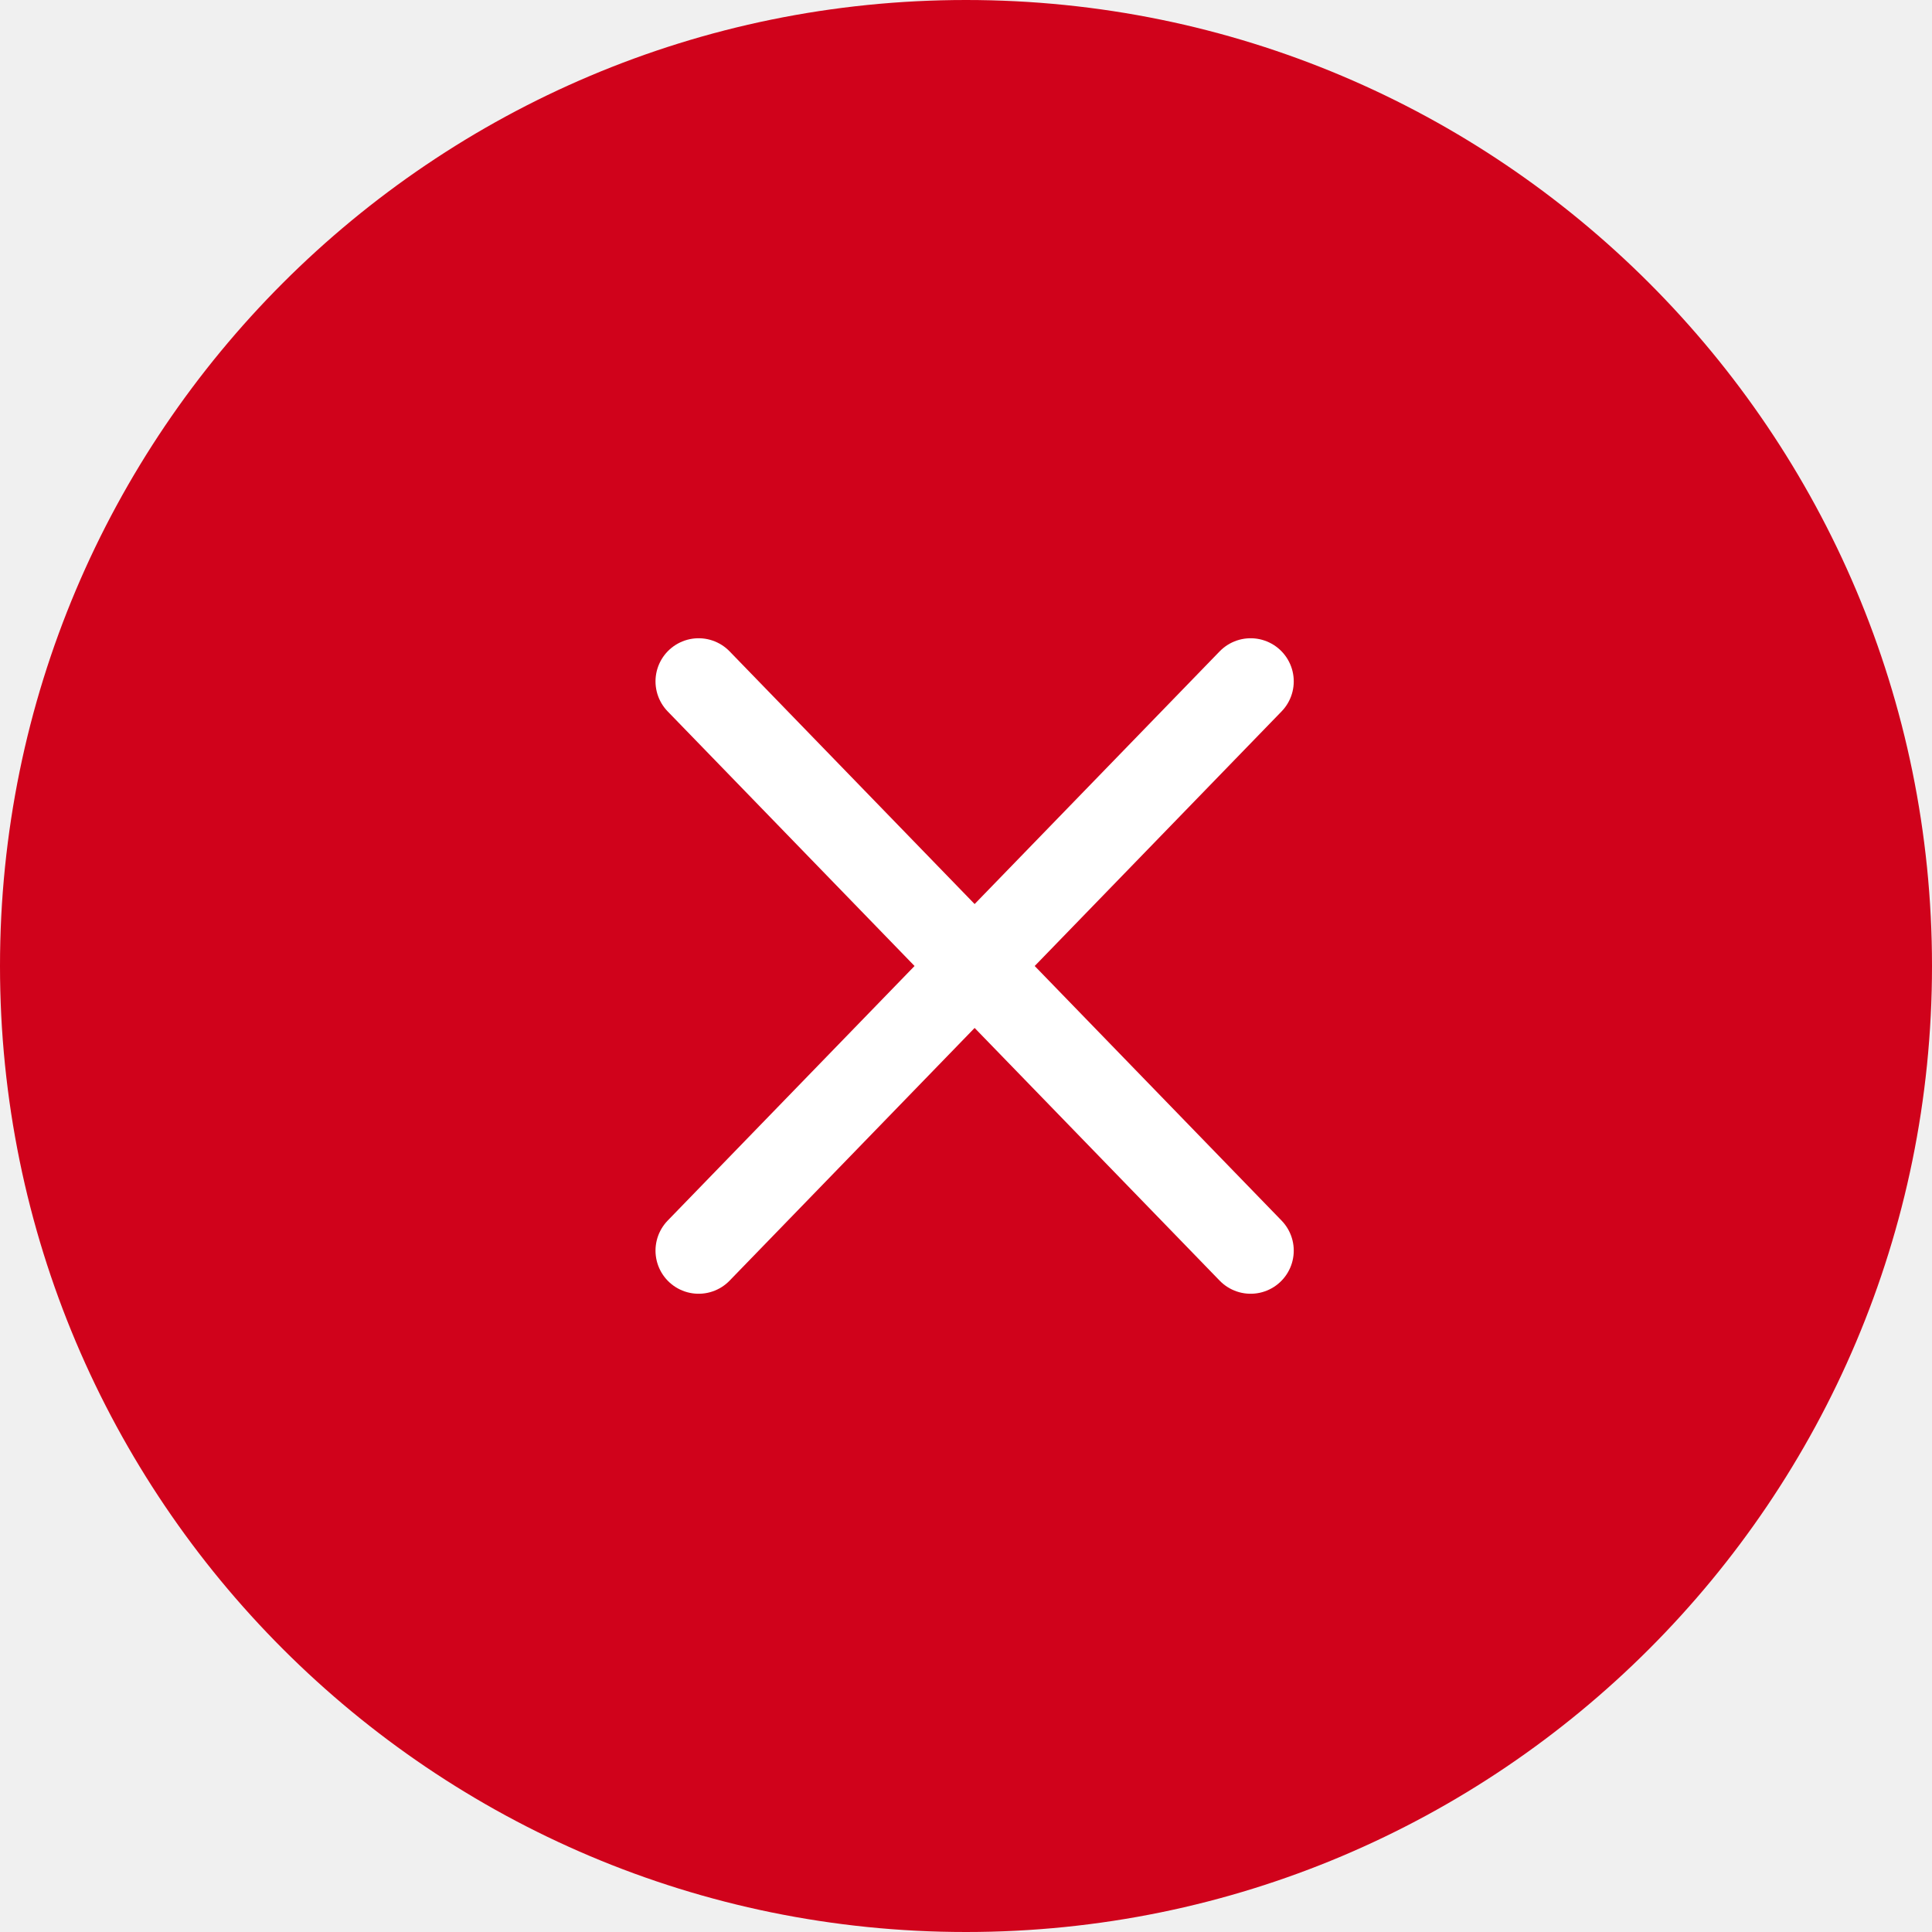
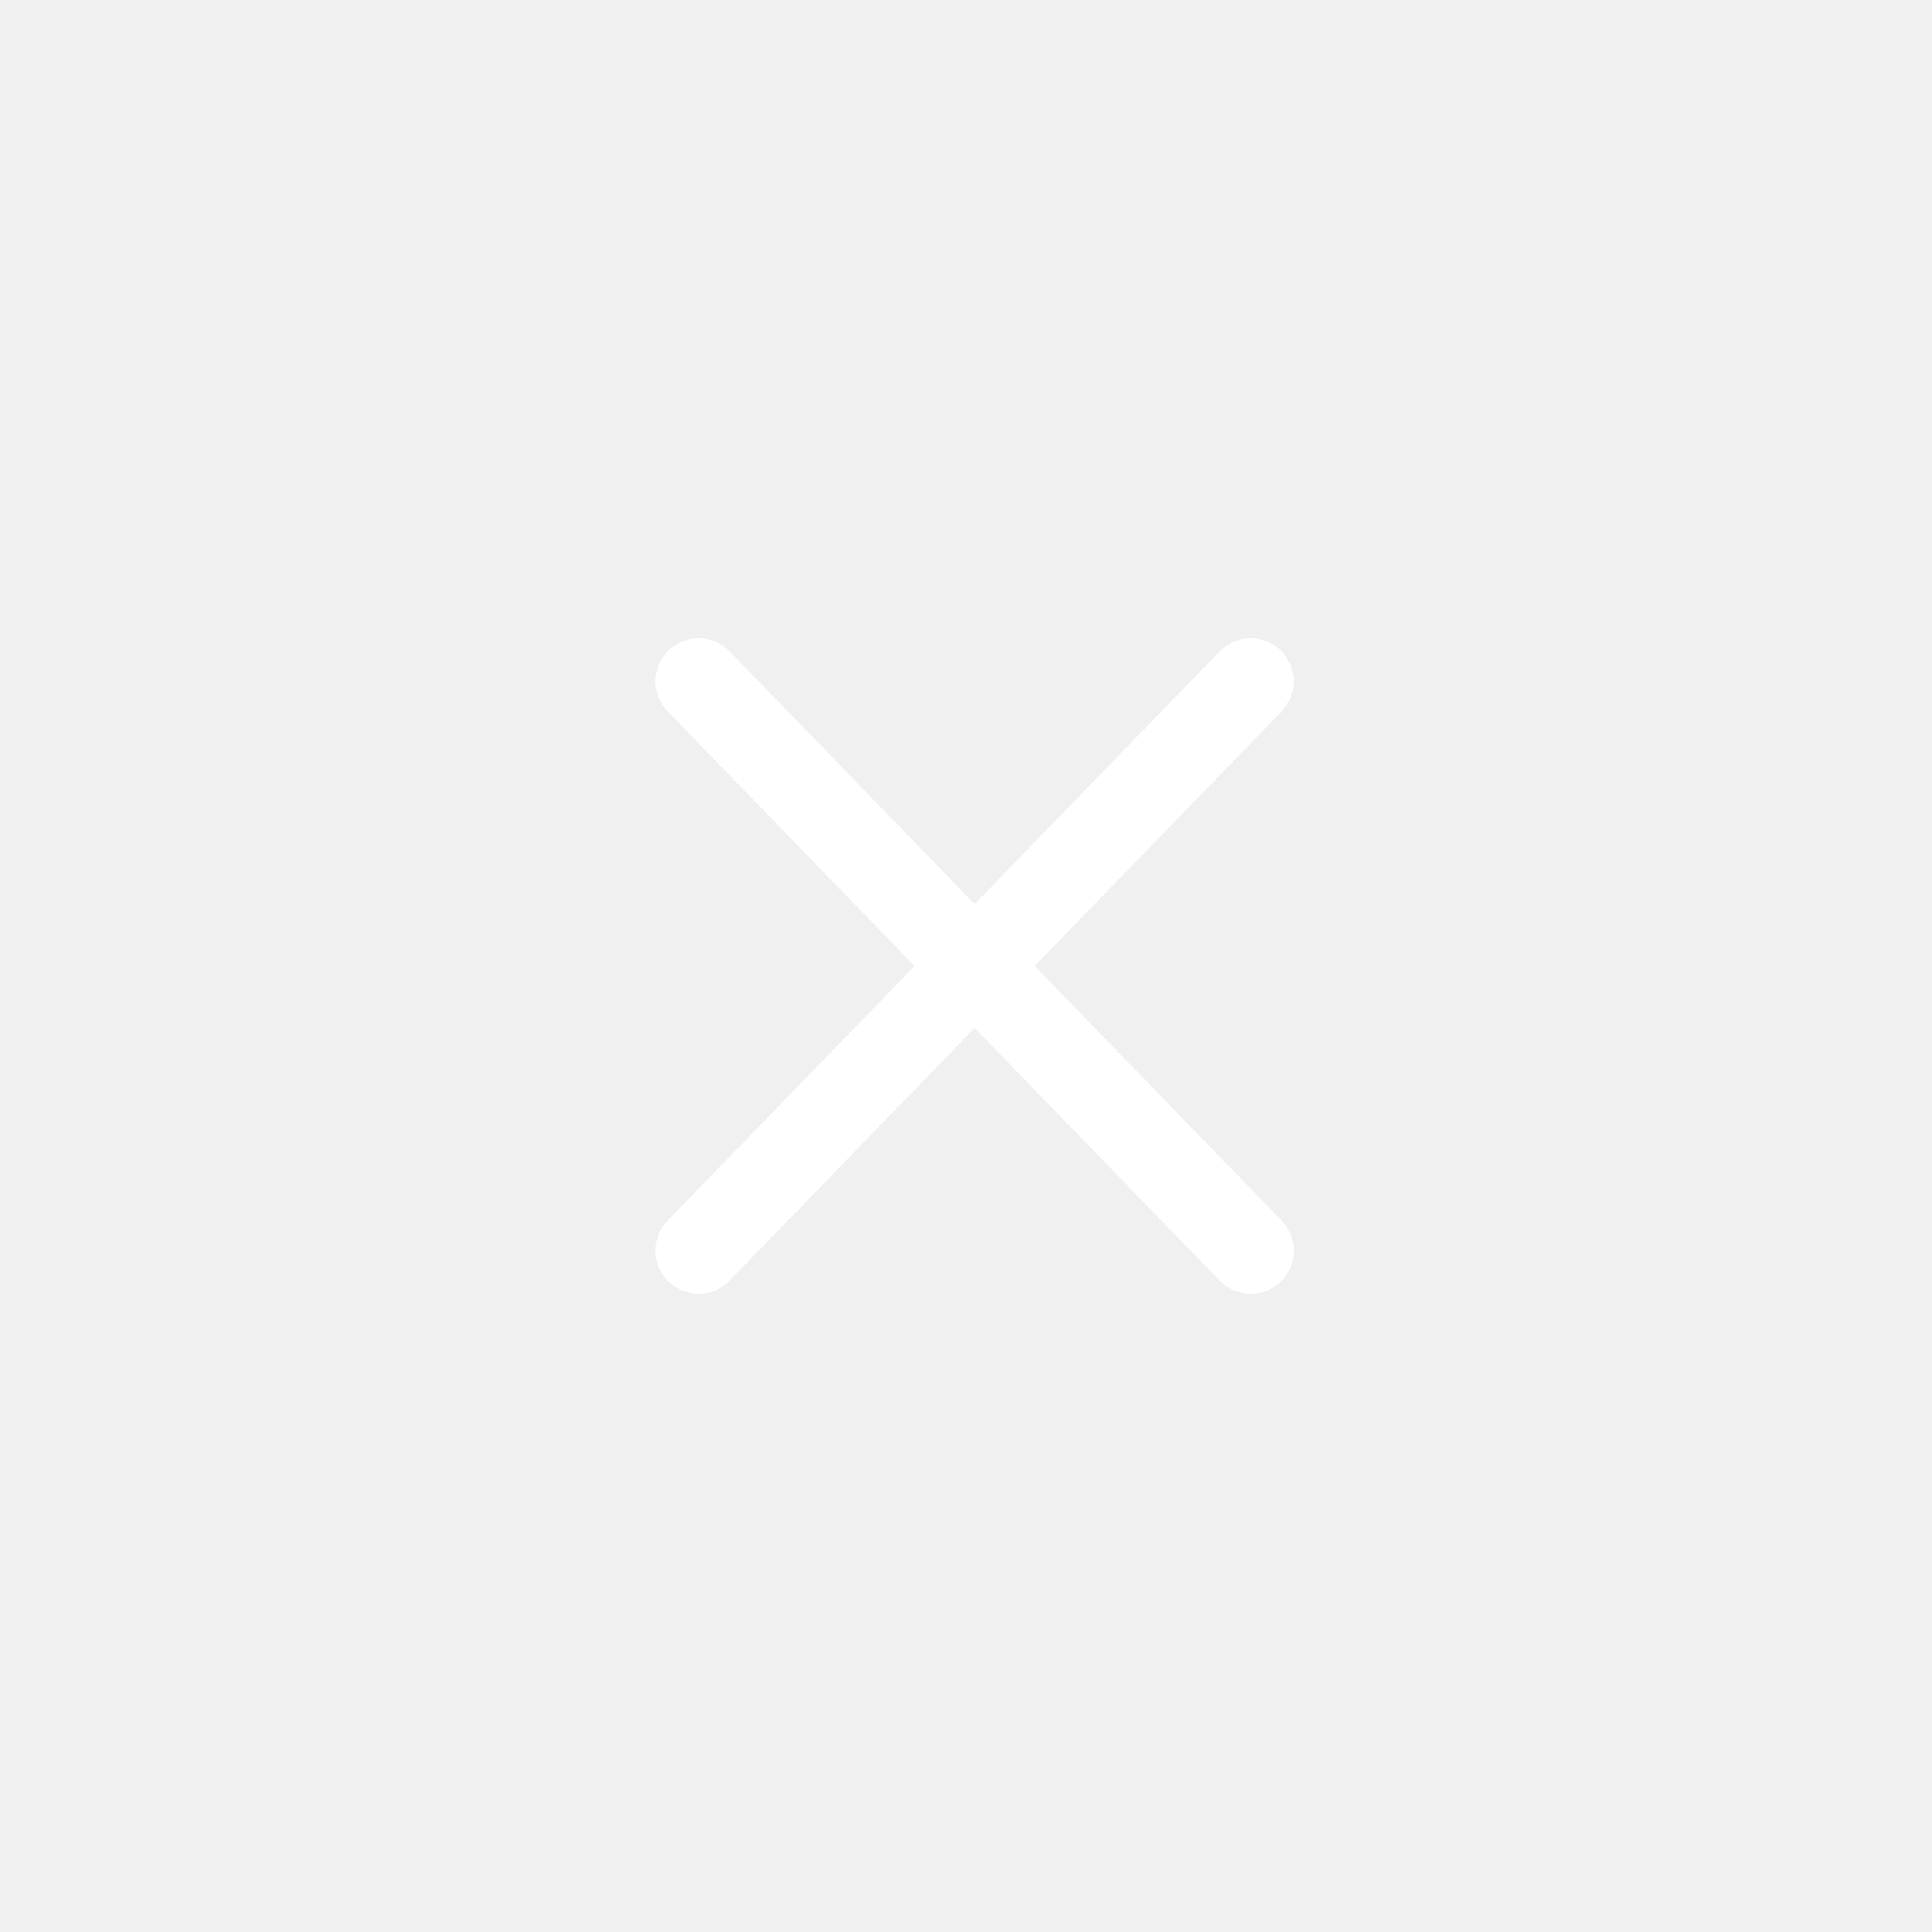
<svg xmlns="http://www.w3.org/2000/svg" width="112" height="112" viewBox="0 0 112 112">
  <g fill="none" fill-rule="evenodd">
-     <circle cx="56" cy="56" r="56" fill="#D0021B" />
    <g stroke="#FFF" stroke-linecap="round" stroke-linejoin="round" stroke-width="5">
      <path d="M40.5 72.5l32-33M40.5 39.5l32 33" />
    </g>
  </g>
</svg>
